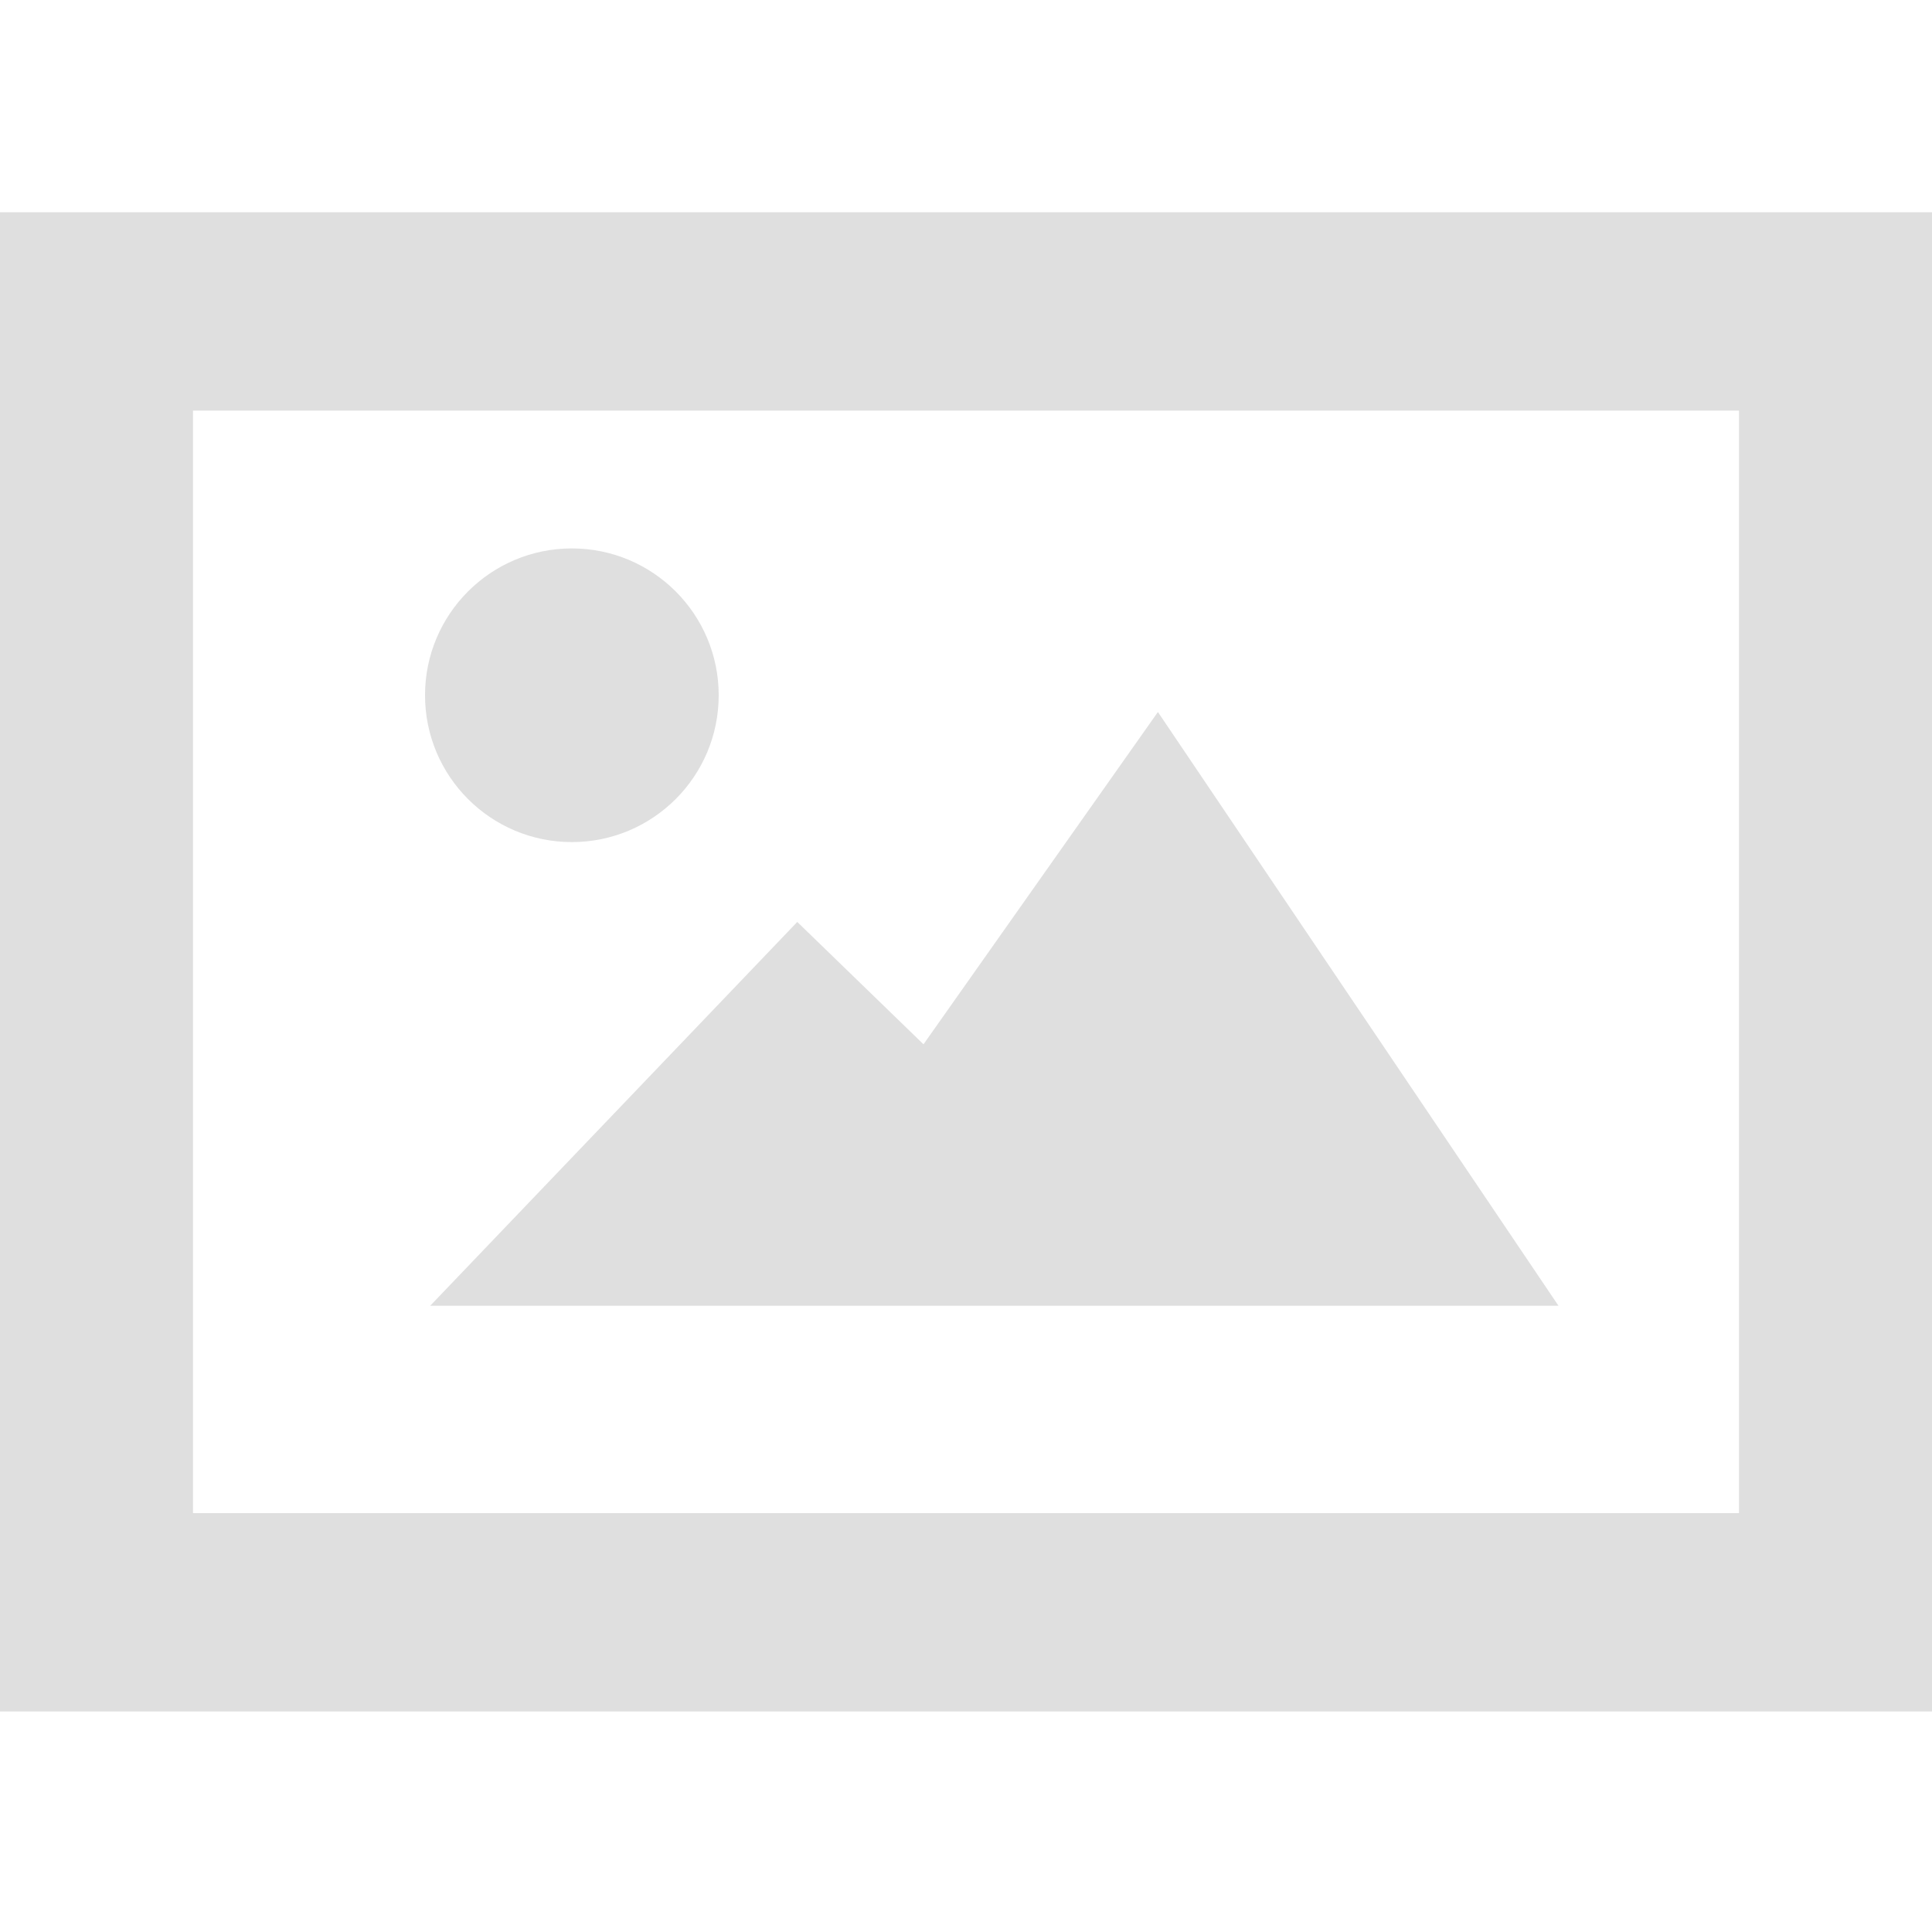
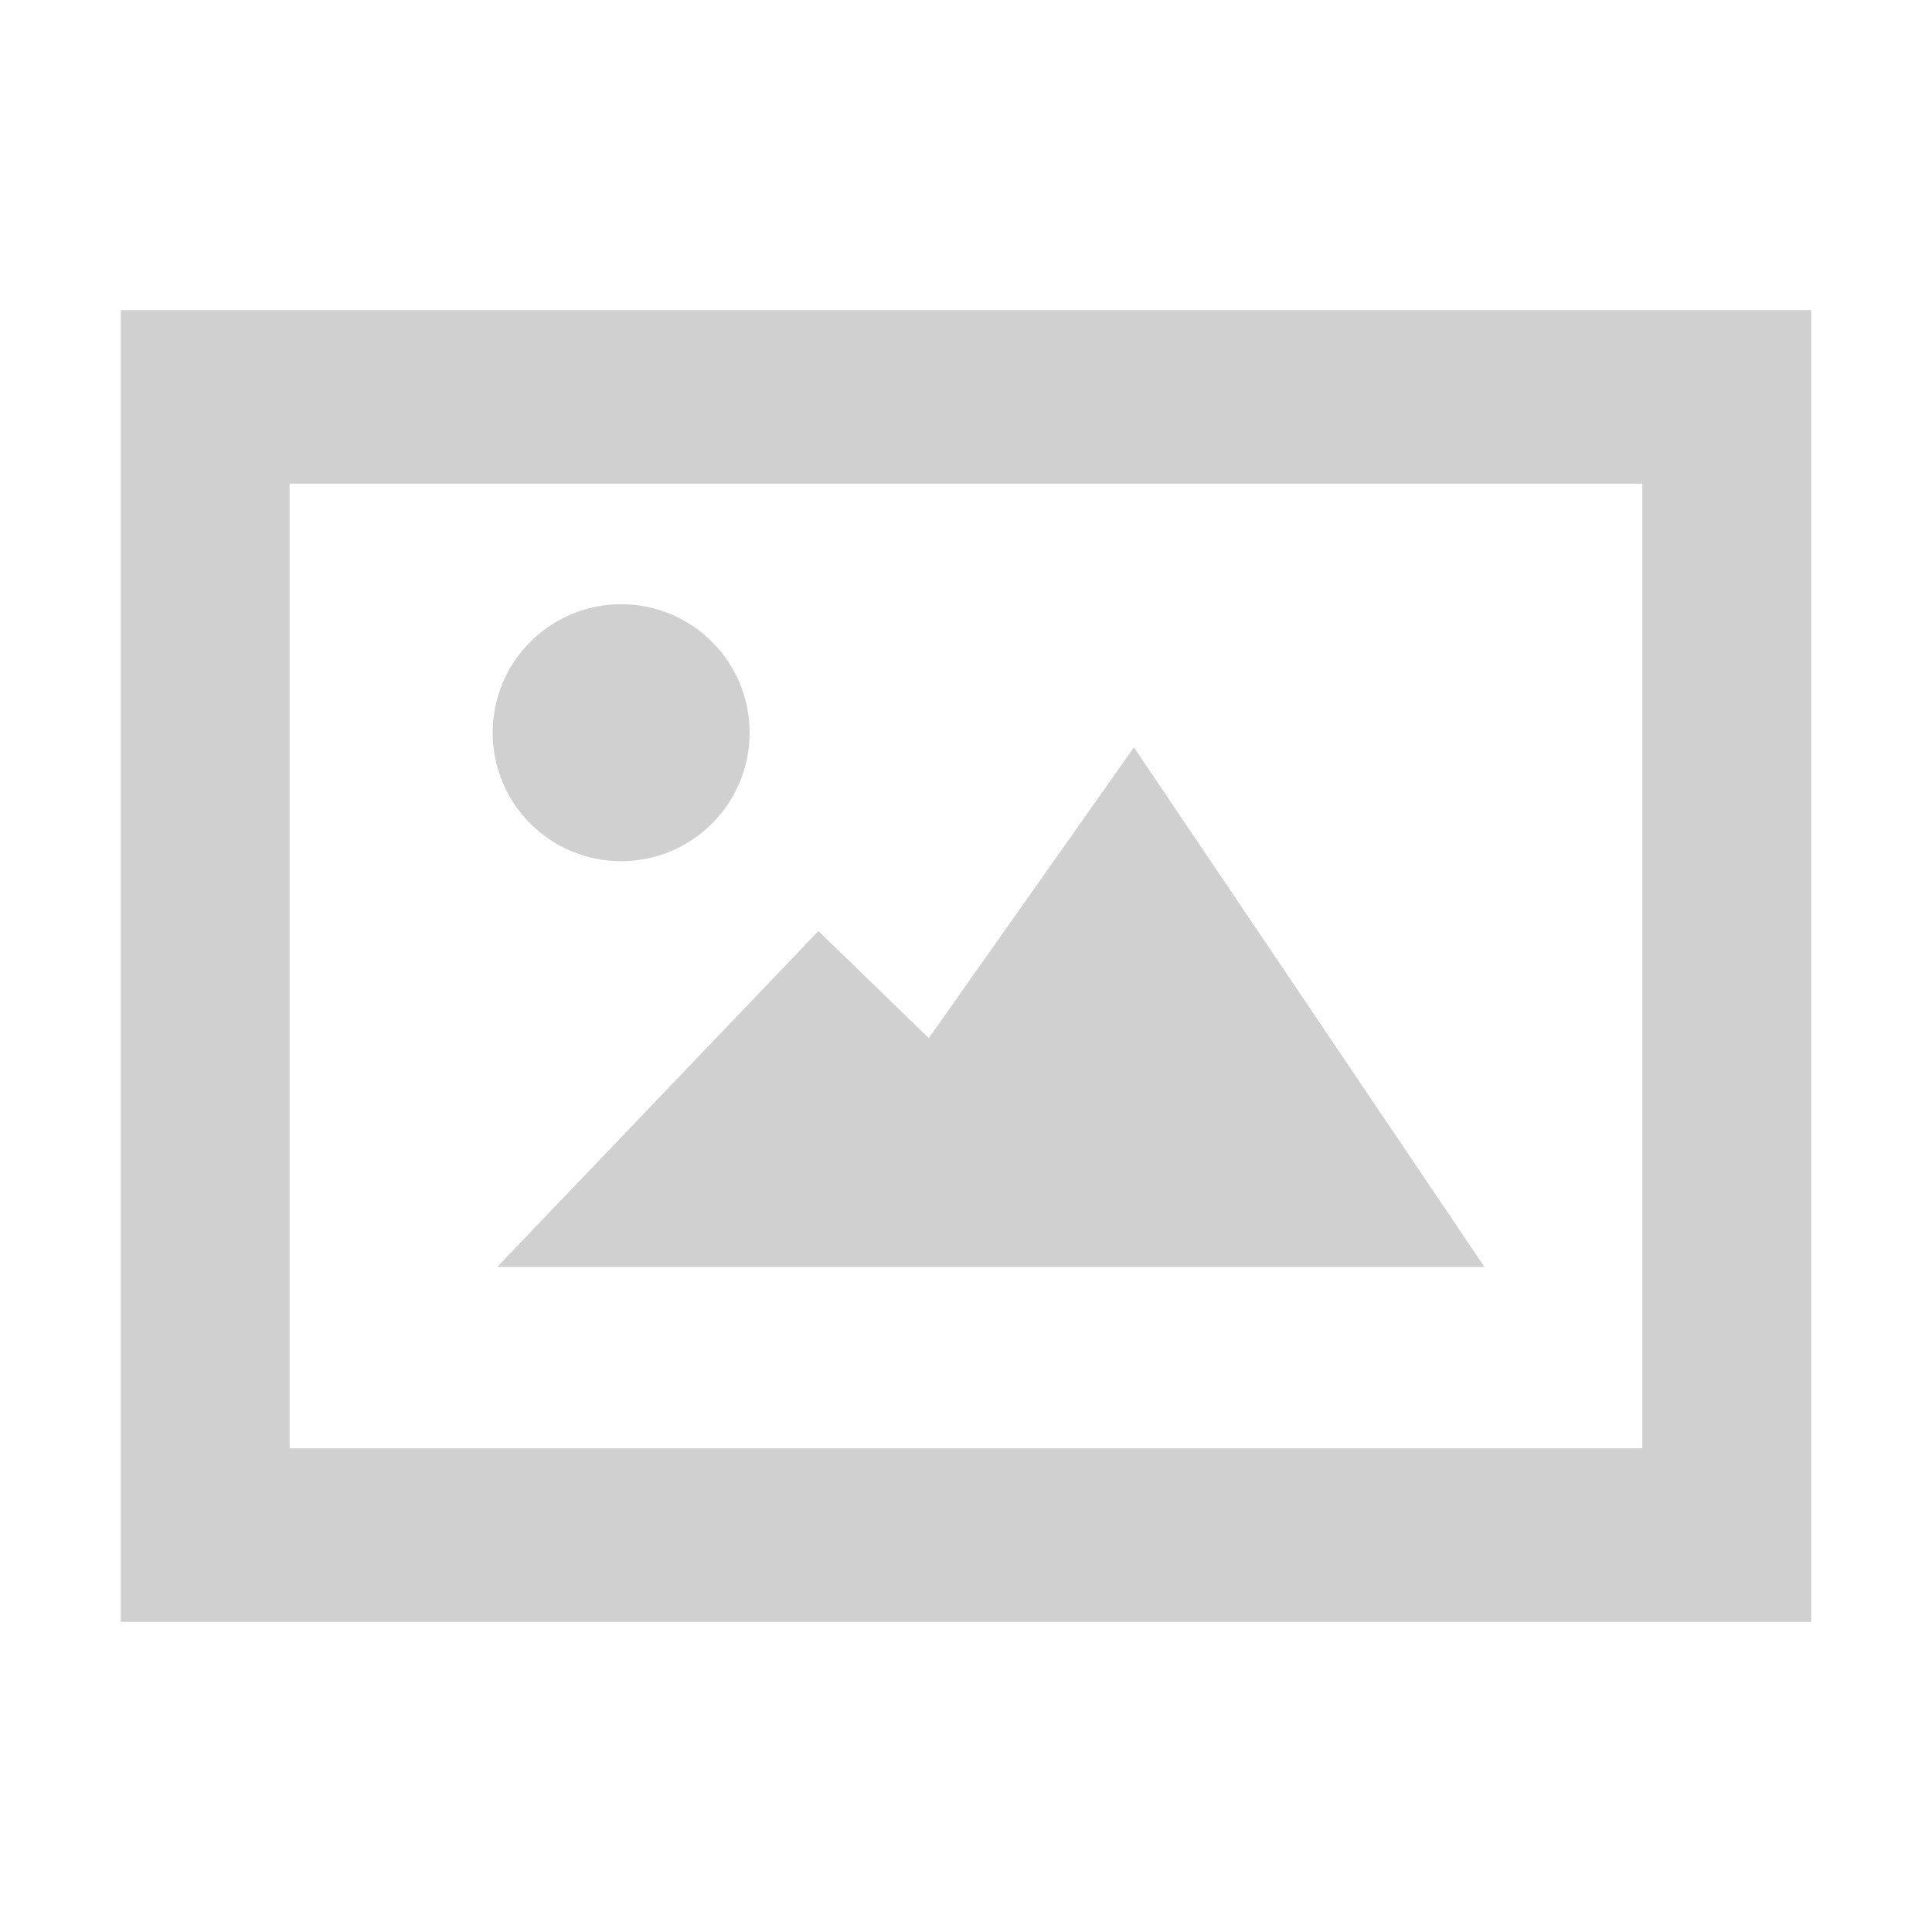
- <svg xmlns="http://www.w3.org/2000/svg" version="1.1" viewBox="0 0 800 800" id="svg1">
+ <svg xmlns="http://www.w3.org/2000/svg" version="1.1" viewBox="0 0 32 32" id="svg1" width="32" height="32">
  <defs id="defs1" />
-   <path d="m0 87.893v620.8h800v-620.8h-800zm79.906 82.129h640.17v456.54h-640.17v-456.54zm156.89 57.068a60.8 60.8 0 0 0-60.801 60.801 60.8 60.8 0 0 0 60.801 60.799 60.8 60.8 0 0 0 60.801-60.799 60.8 60.8 0 0 0-60.801-60.801zm242.67 67.732-97.066 137.6-52.266-50.666-152 158.93h467.2l-165.87-245.87z" color="#000000" color-rendering="auto" fill="#404040" image-rendering="auto" shape-rendering="auto" solid-color="#000000" style="isolation:auto;mix-blend-mode:normal;fill:#dfdfdf;fill-opacity:1" id="path1" />
+   <path d="M 2,5.136 V 26.864 H 30 V 5.136 Z M 4.797,8.011 H 27.203 V 23.989 H 4.797 Z m 5.491,1.997 A 2.128,2.128 0 0 0 8.16,12.136 2.128,2.128 0 0 0 10.288,14.264 2.128,2.128 0 0 0 12.416,12.136 2.128,2.128 0 0 0 10.288,10.008 Z m 8.493,2.371 -3.397,4.816 -1.829,-1.773 -5.32,5.563 h 16.352 l -5.805,-8.605 z" color="#000000" color-rendering="auto" fill="#404040" image-rendering="auto" shape-rendering="auto" solid-color="#000000" style="isolation:auto;mix-blend-mode:normal;fill:#d0d0d0;fill-opacity:1;stroke-width:0.035" id="path1" />
</svg>
